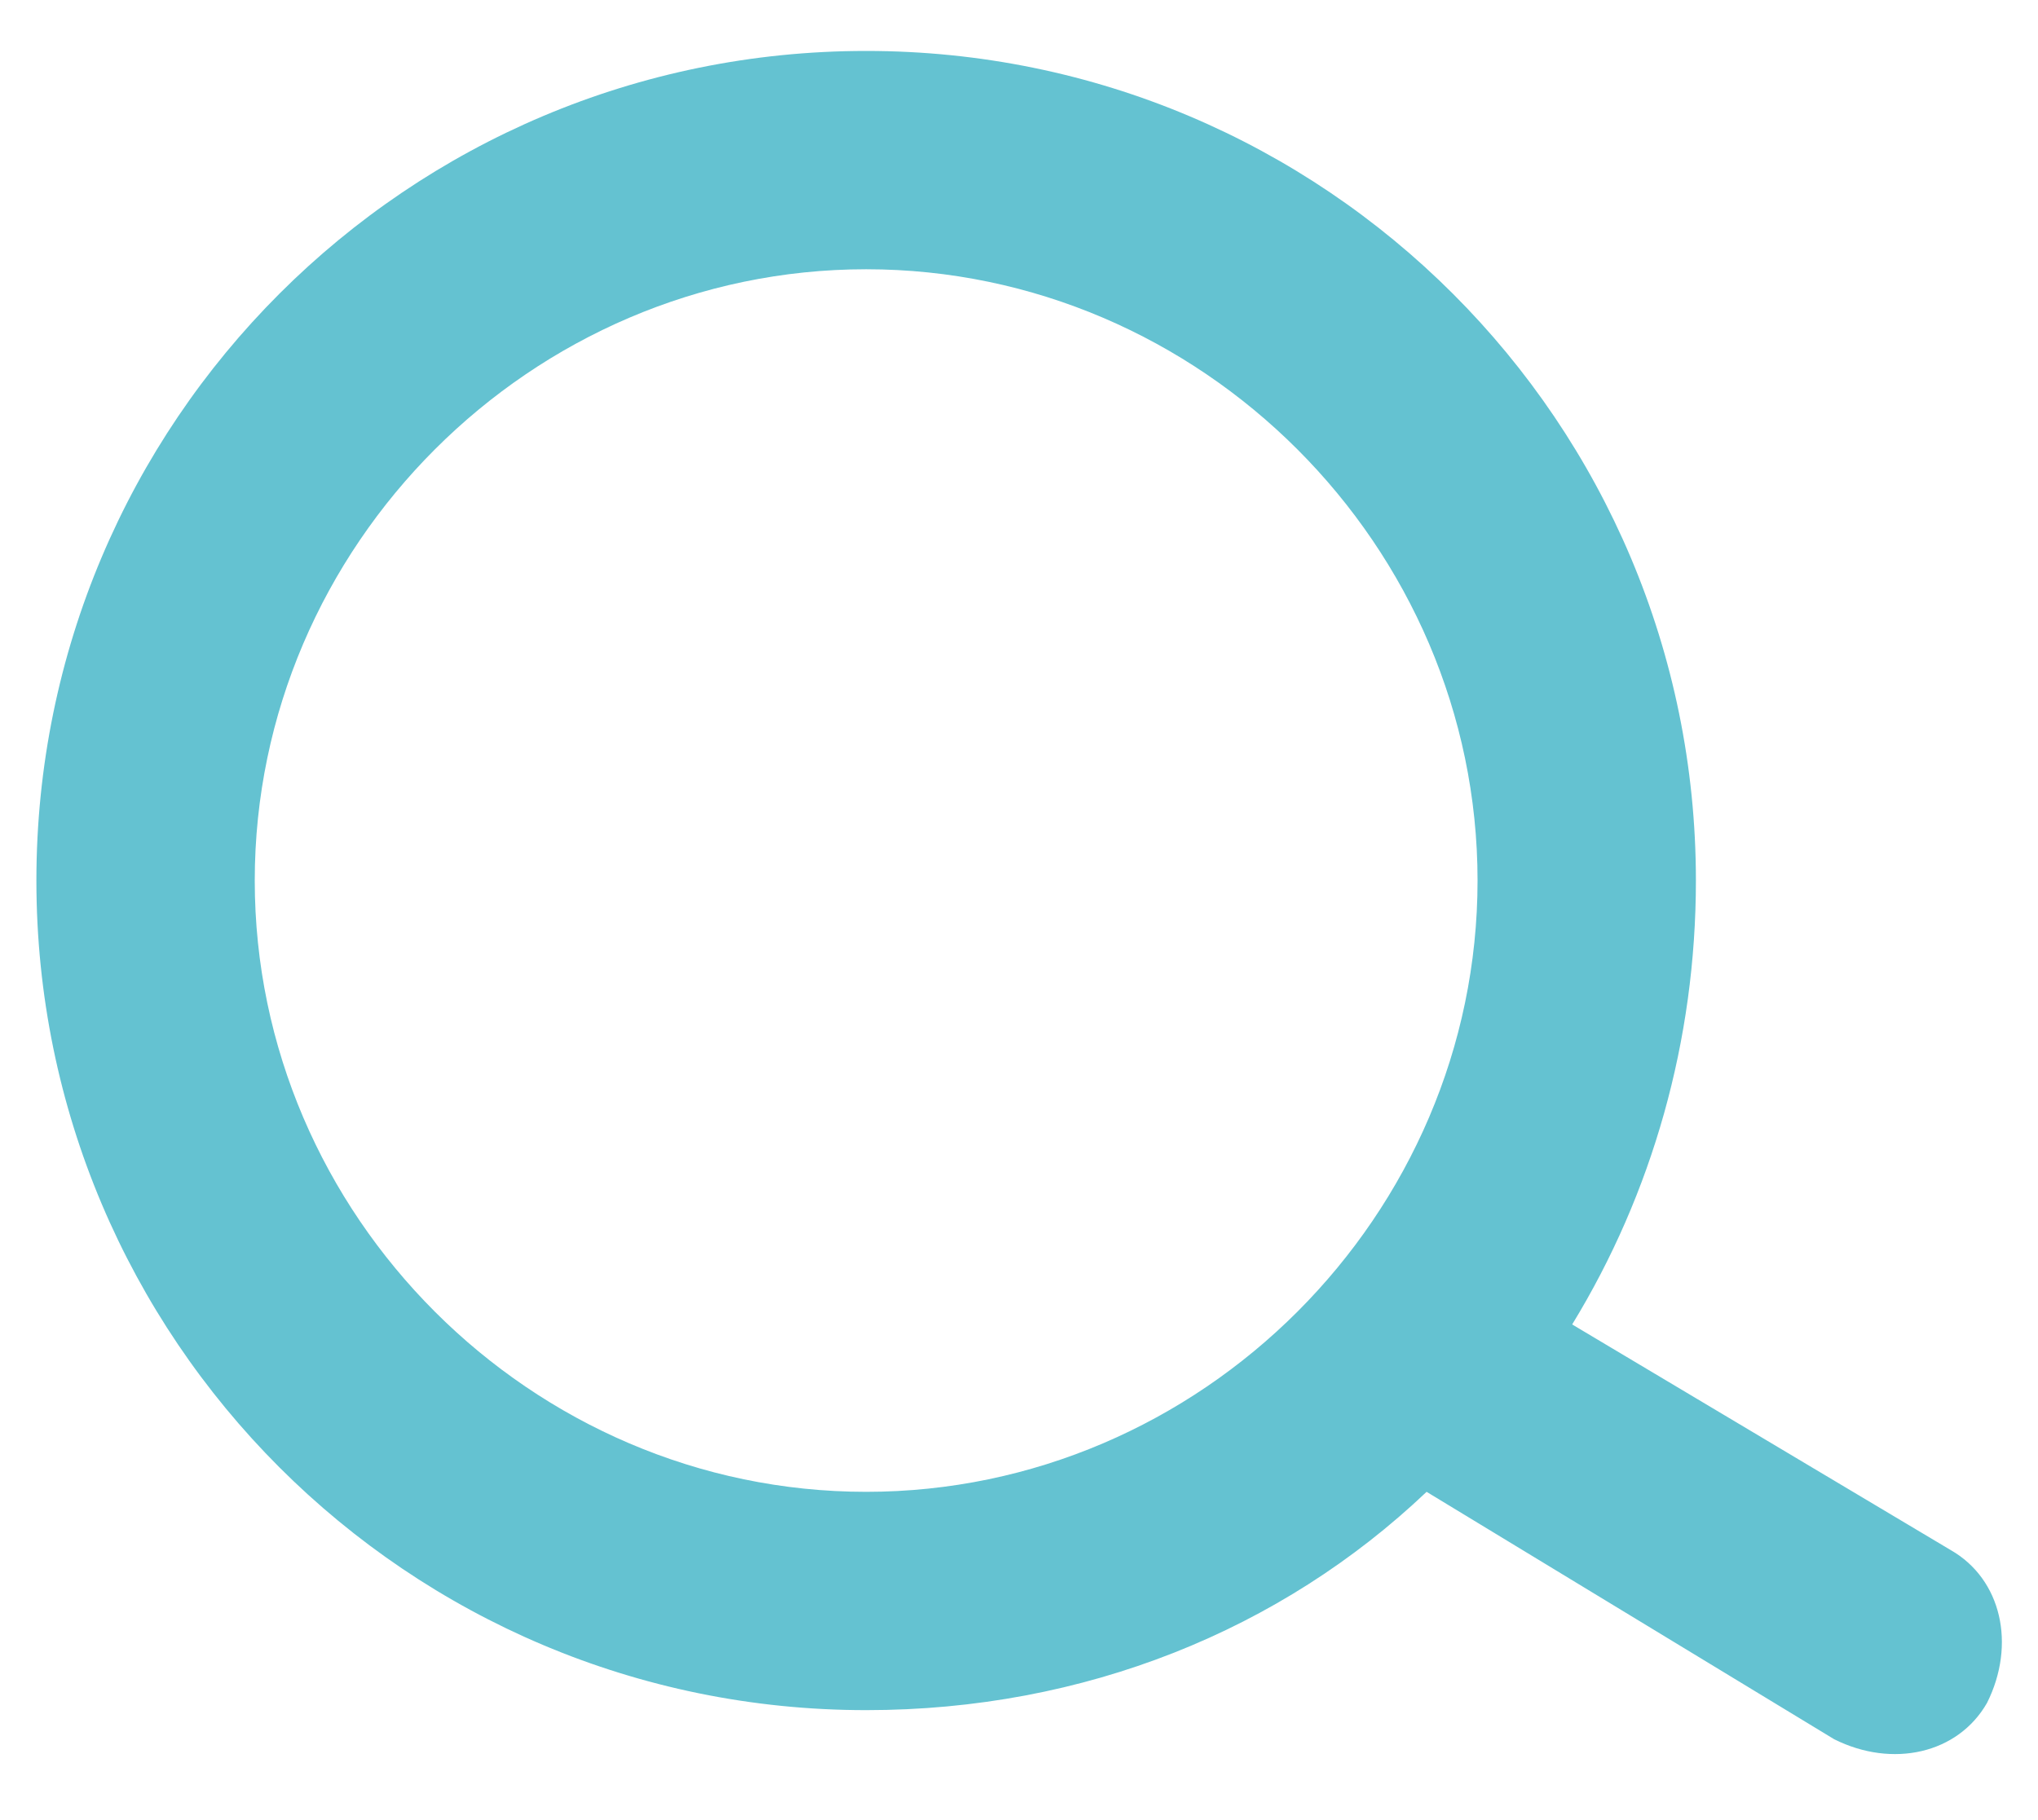
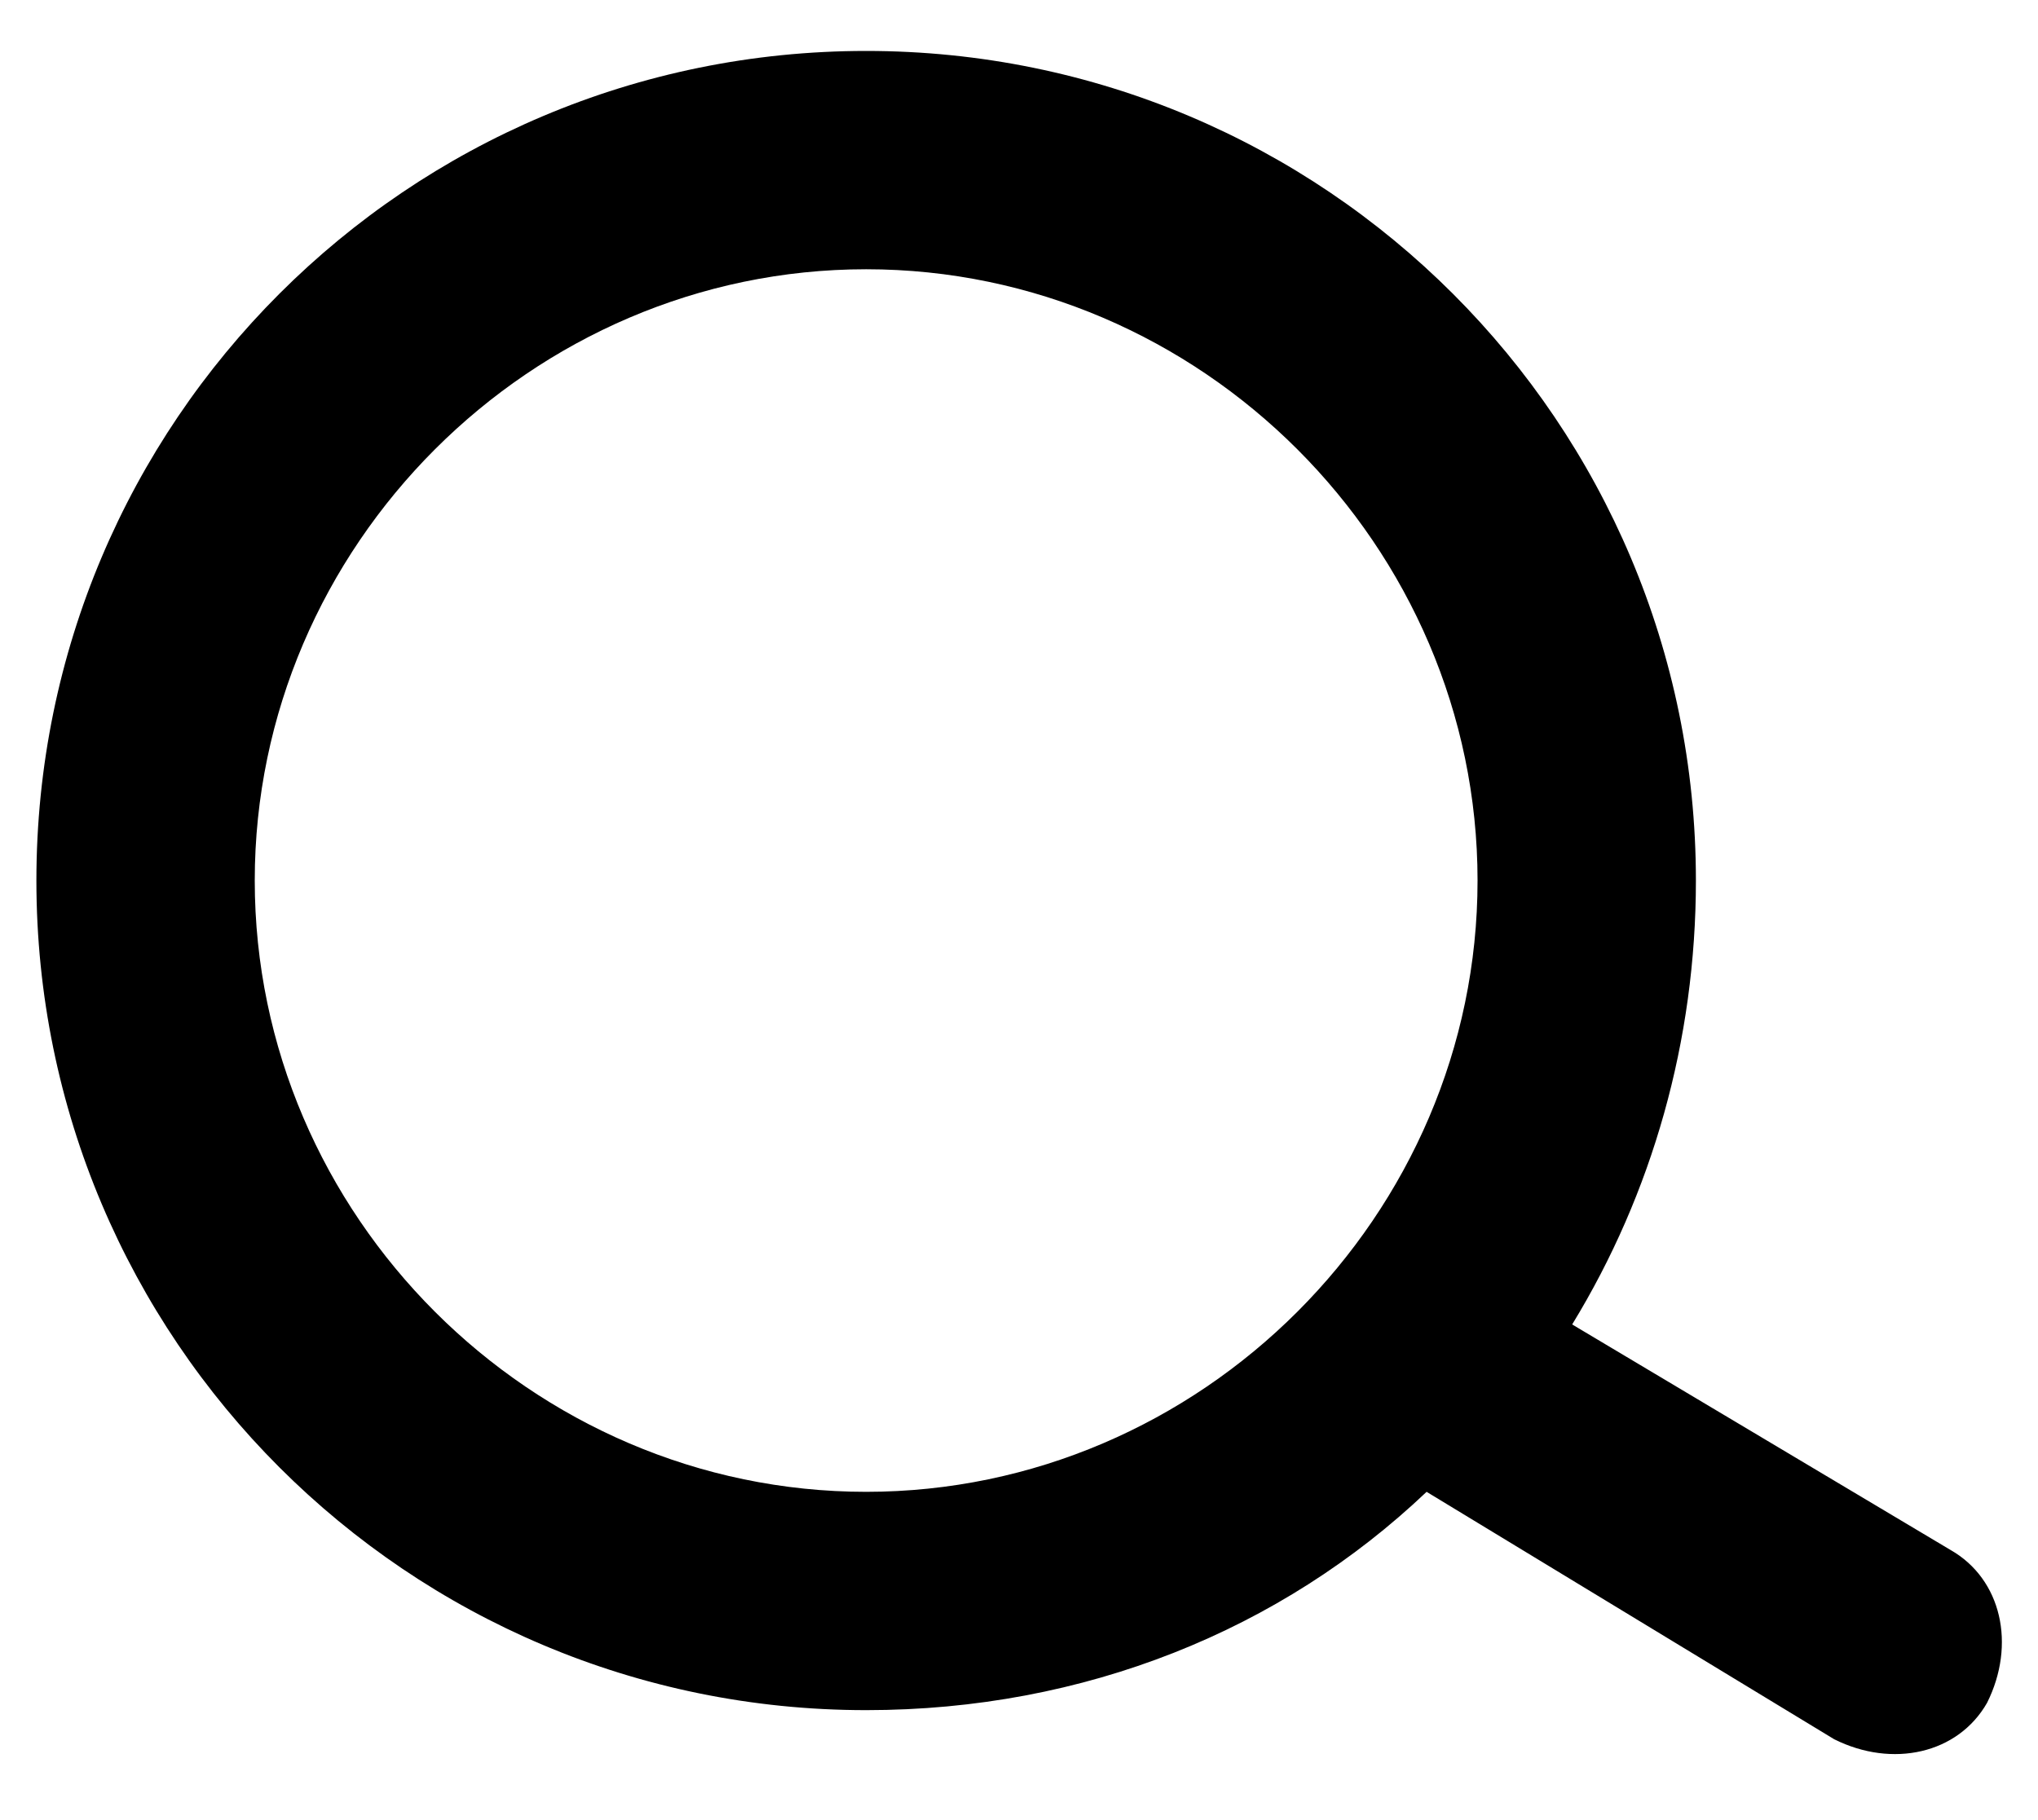
<svg xmlns="http://www.w3.org/2000/svg" viewBox="0 0 28 25">
-   <path d="M20.3 12.1c0 4.6-3.8 8.4-8.4 8.4-4.6 0-8.4-3.8-8.4-8.4 0-4.6 3.8-8.4 8.4-8.4 4.6 0 8.4 3.8 8.4 8.4zm-.7 8.4c-2 1.9-4.7 3-7.7 3C5.6 23.5.5 18.4.5 12.1.5 5.8 5.6.7 11.9.7c6.3 0 11.4 5.1 11.4 11.4 0 2.2-.6 4.3-1.7 6.1l5.2 3.1c.7.4.9 1.3.5 2.1-.4.7-1.3.9-2.1.5l-5.6-3.4z" fill-rule="evenodd" clip-rule="evenodd" fill="#64c2d1" />
+   <path d="M20.3 12.1c0 4.6-3.8 8.4-8.4 8.4-4.6 0-8.4-3.8-8.4-8.4 0-4.6 3.8-8.4 8.4-8.4 4.6 0 8.4 3.8 8.4 8.4zm-.7 8.4c-2 1.9-4.7 3-7.7 3C5.6 23.5.5 18.4.5 12.1.5 5.8 5.6.7 11.9.7c6.3 0 11.4 5.1 11.4 11.4 0 2.2-.6 4.3-1.7 6.1l5.2 3.1c.7.4.9 1.3.5 2.1-.4.7-1.3.9-2.1.5l-5.6-3.4z" fill-rule="evenodd" clip-rule="evenodd" />
</svg>
